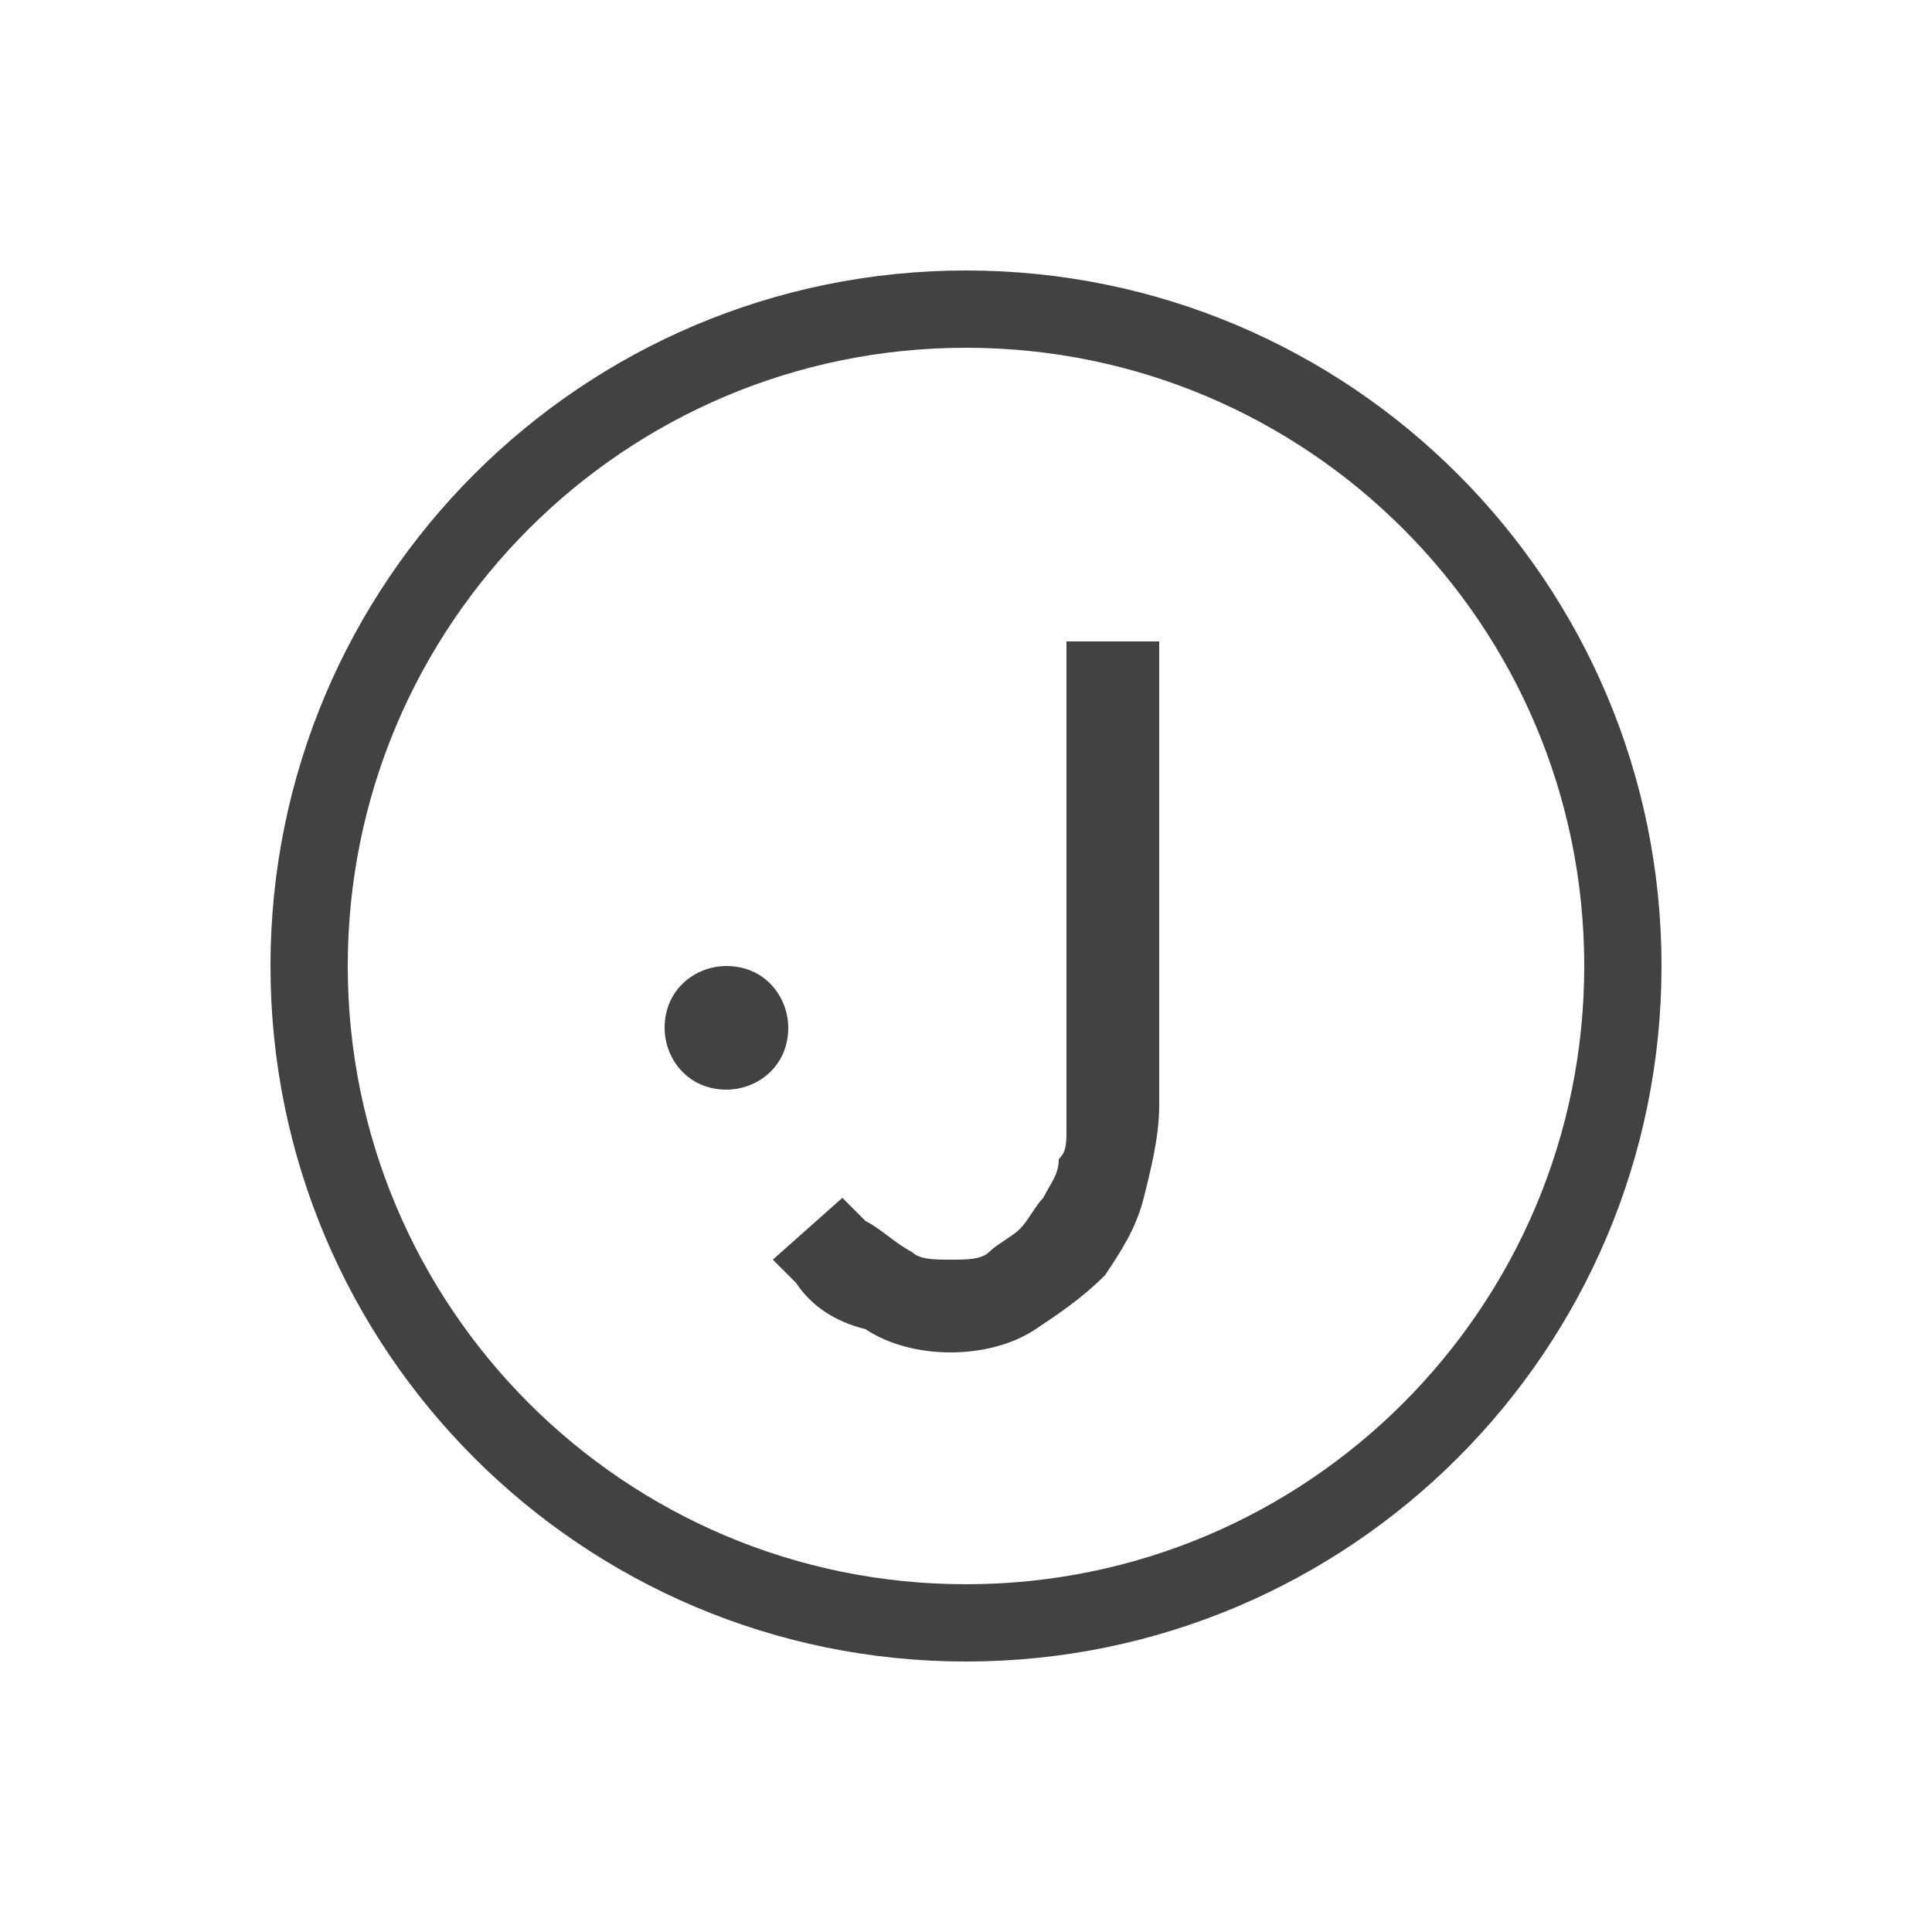
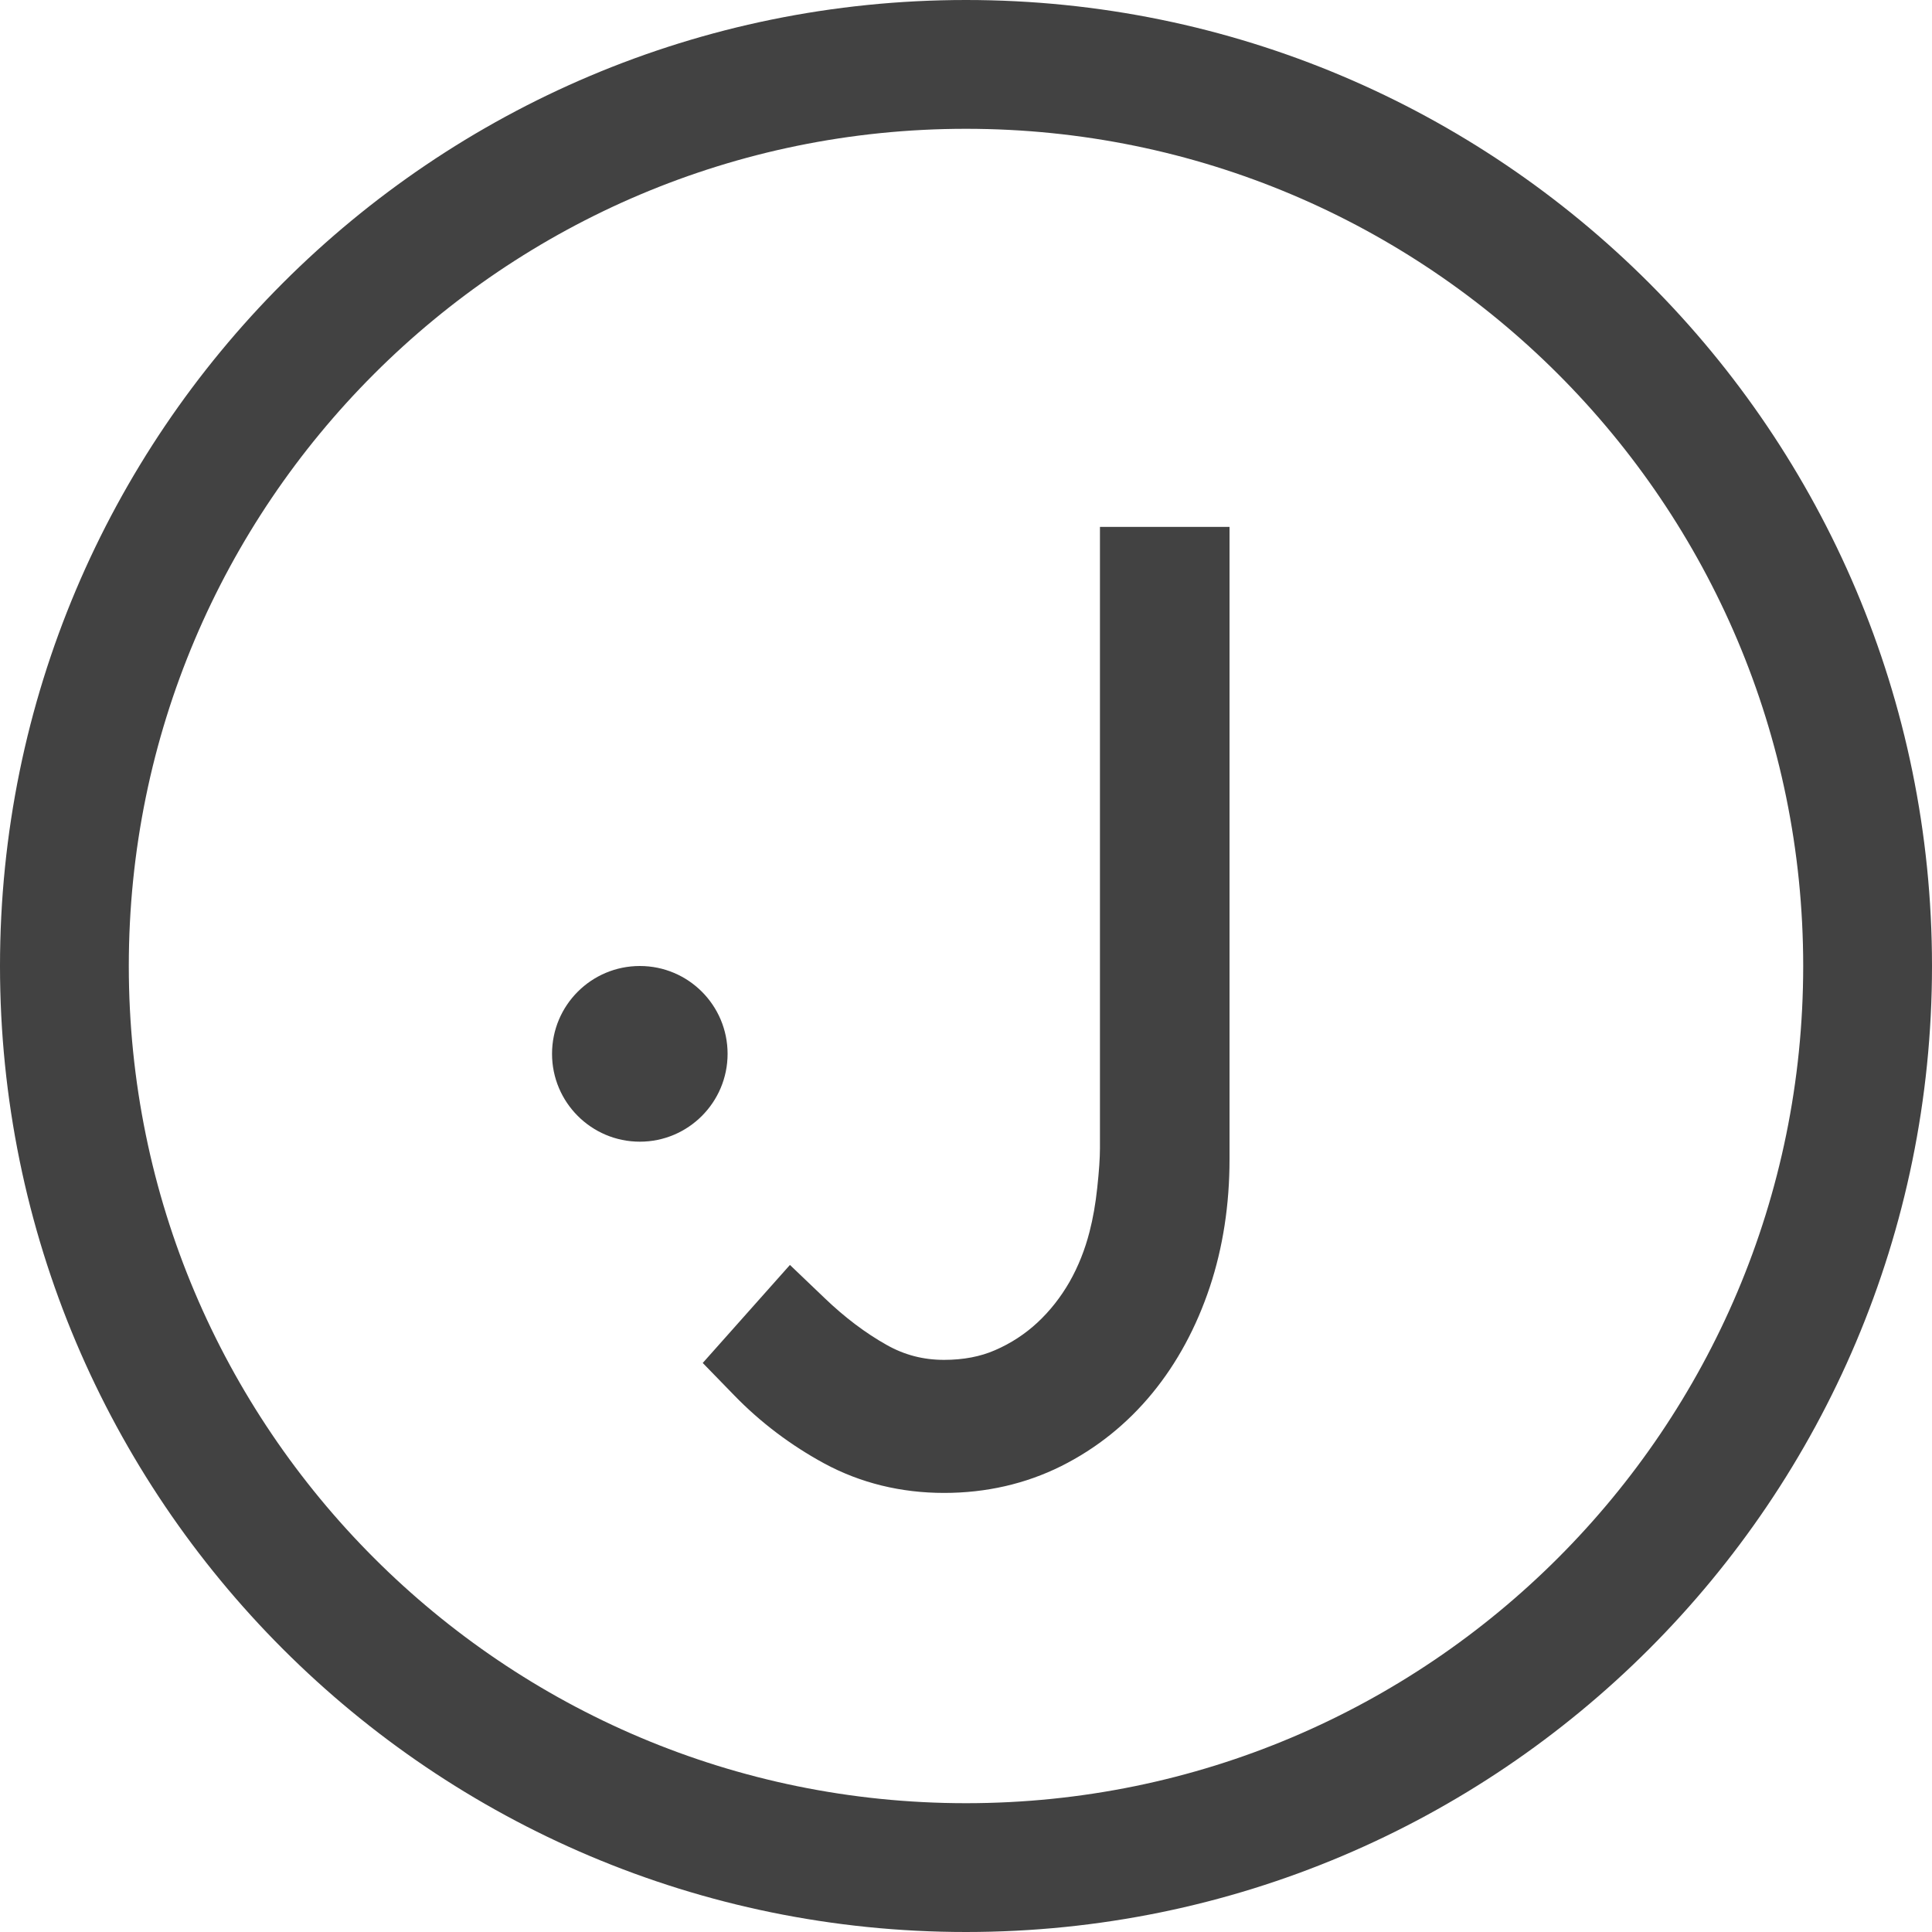
- <svg xmlns="http://www.w3.org/2000/svg" version="1.1" id="Camada_1" x="0px" y="0px" viewBox="0 0 25 25" style="enable-background:new 0 0 25 25;" xml:space="preserve">
-   <style type="text/css">
- 	.st0{fill:none;stroke:#424242;}
- 	.st1{fill-rule:evenodd;clip-rule:evenodd;fill:#424242;}
- </style>
-   <g>
-     <circle class="st0" cx="12.5" cy="12.5" r="8.5" />
-     <path class="st1" d="M13.8,14.2c0,0.1,0,0.2,0,0.4c0,0.2,0,0.3-0.1,0.4c0,0.2-0.1,0.3-0.2,0.5c-0.1,0.1-0.2,0.3-0.3,0.4   c-0.1,0.1-0.3,0.2-0.4,0.3c-0.1,0.1-0.3,0.1-0.5,0.1c-0.2,0-0.4,0-0.5-0.1c-0.2-0.1-0.4-0.3-0.6-0.4l-0.3-0.3L10,16.3l0.3,0.3   c0.2,0.3,0.5,0.5,0.9,0.6c0.3,0.2,0.7,0.3,1.1,0.3c0.4,0,0.8-0.1,1.1-0.3c0.3-0.2,0.6-0.4,0.9-0.7c0.2-0.3,0.4-0.6,0.5-1   c0.1-0.4,0.2-0.8,0.2-1.2v-6h-1.2V14.2z" />
-     <path class="st1" d="M10.2,13.3c0,0.5-0.4,0.8-0.8,0.8c-0.5,0-0.8-0.4-0.8-0.8c0-0.5,0.4-0.8,0.8-0.8C9.9,12.5,10.2,12.9,10.2,13.3   z" />
+ <svg xmlns="http://www.w3.org/2000/svg" width="15" height="15" viewBox="0 0 15 15" fill="none">
+   <g id="logo">
+     <circle id="Ellipse" cx="7.5" cy="7.5" r="7" stroke="#424242" />
+     <path id="Fill 1" fill-rule="evenodd" clip-rule="evenodd" d="M8.54 8.916C8.54 8.99 8.533 9.093 8.519 9.222C8.506 9.345 8.486 9.46 8.459 9.564C8.424 9.701 8.372 9.833 8.303 9.954C8.235 10.072 8.152 10.178 8.054 10.269C7.958 10.358 7.848 10.43 7.725 10.483C7.611 10.533 7.478 10.558 7.33 10.558C7.168 10.558 7.022 10.52 6.884 10.442C6.72 10.35 6.558 10.228 6.402 10.078L6.133 9.821L5.456 10.582L5.702 10.835C5.905 11.044 6.141 11.222 6.401 11.363C6.681 11.514 6.994 11.591 7.33 11.591C7.656 11.591 7.962 11.521 8.239 11.383C8.513 11.246 8.751 11.055 8.947 10.816C9.139 10.582 9.289 10.304 9.393 9.992C9.495 9.685 9.546 9.352 9.546 9.001V4.091H8.54V8.916" fill="#424242" />
+     <path id="Fill 7" fill-rule="evenodd" clip-rule="evenodd" d="M5.649 8.182C5.649 8.558 5.344 8.864 4.968 8.864C4.591 8.864 4.286 8.558 4.286 8.182C4.286 7.805 4.591 7.5 4.968 7.5C5.344 7.5 5.649 7.805 5.649 8.182" fill="#424242" />
  </g>
</svg>
